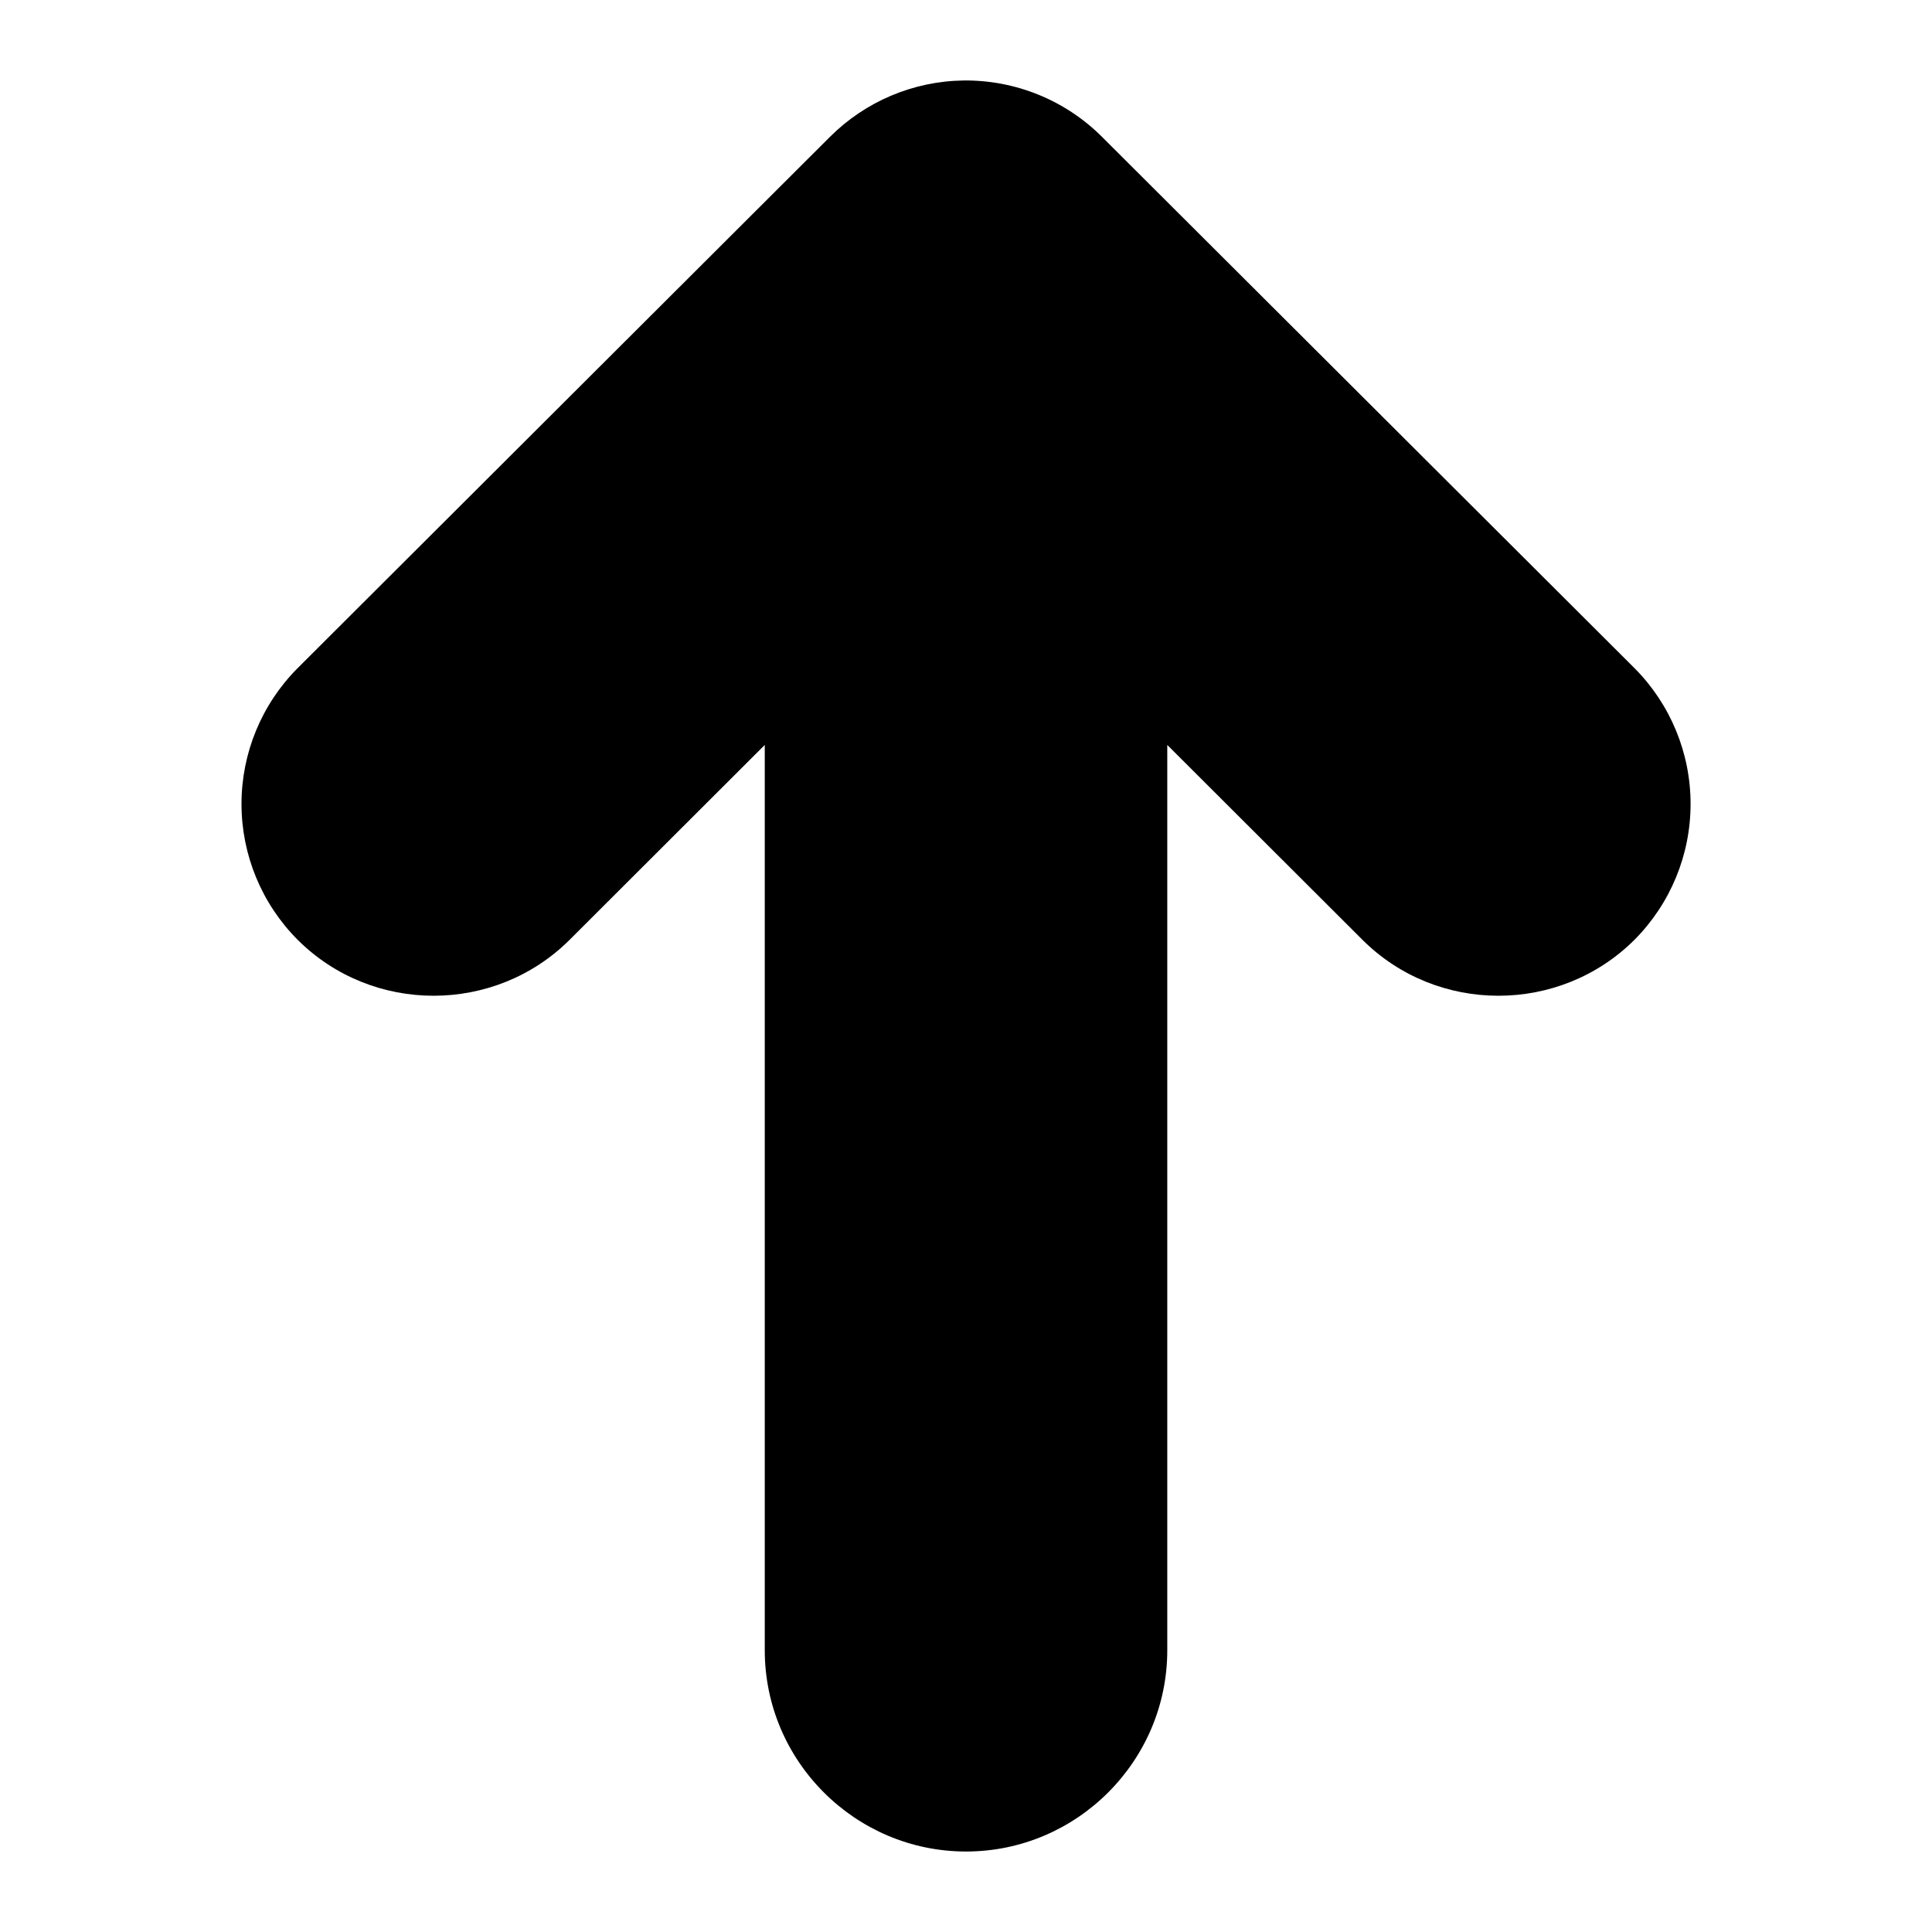
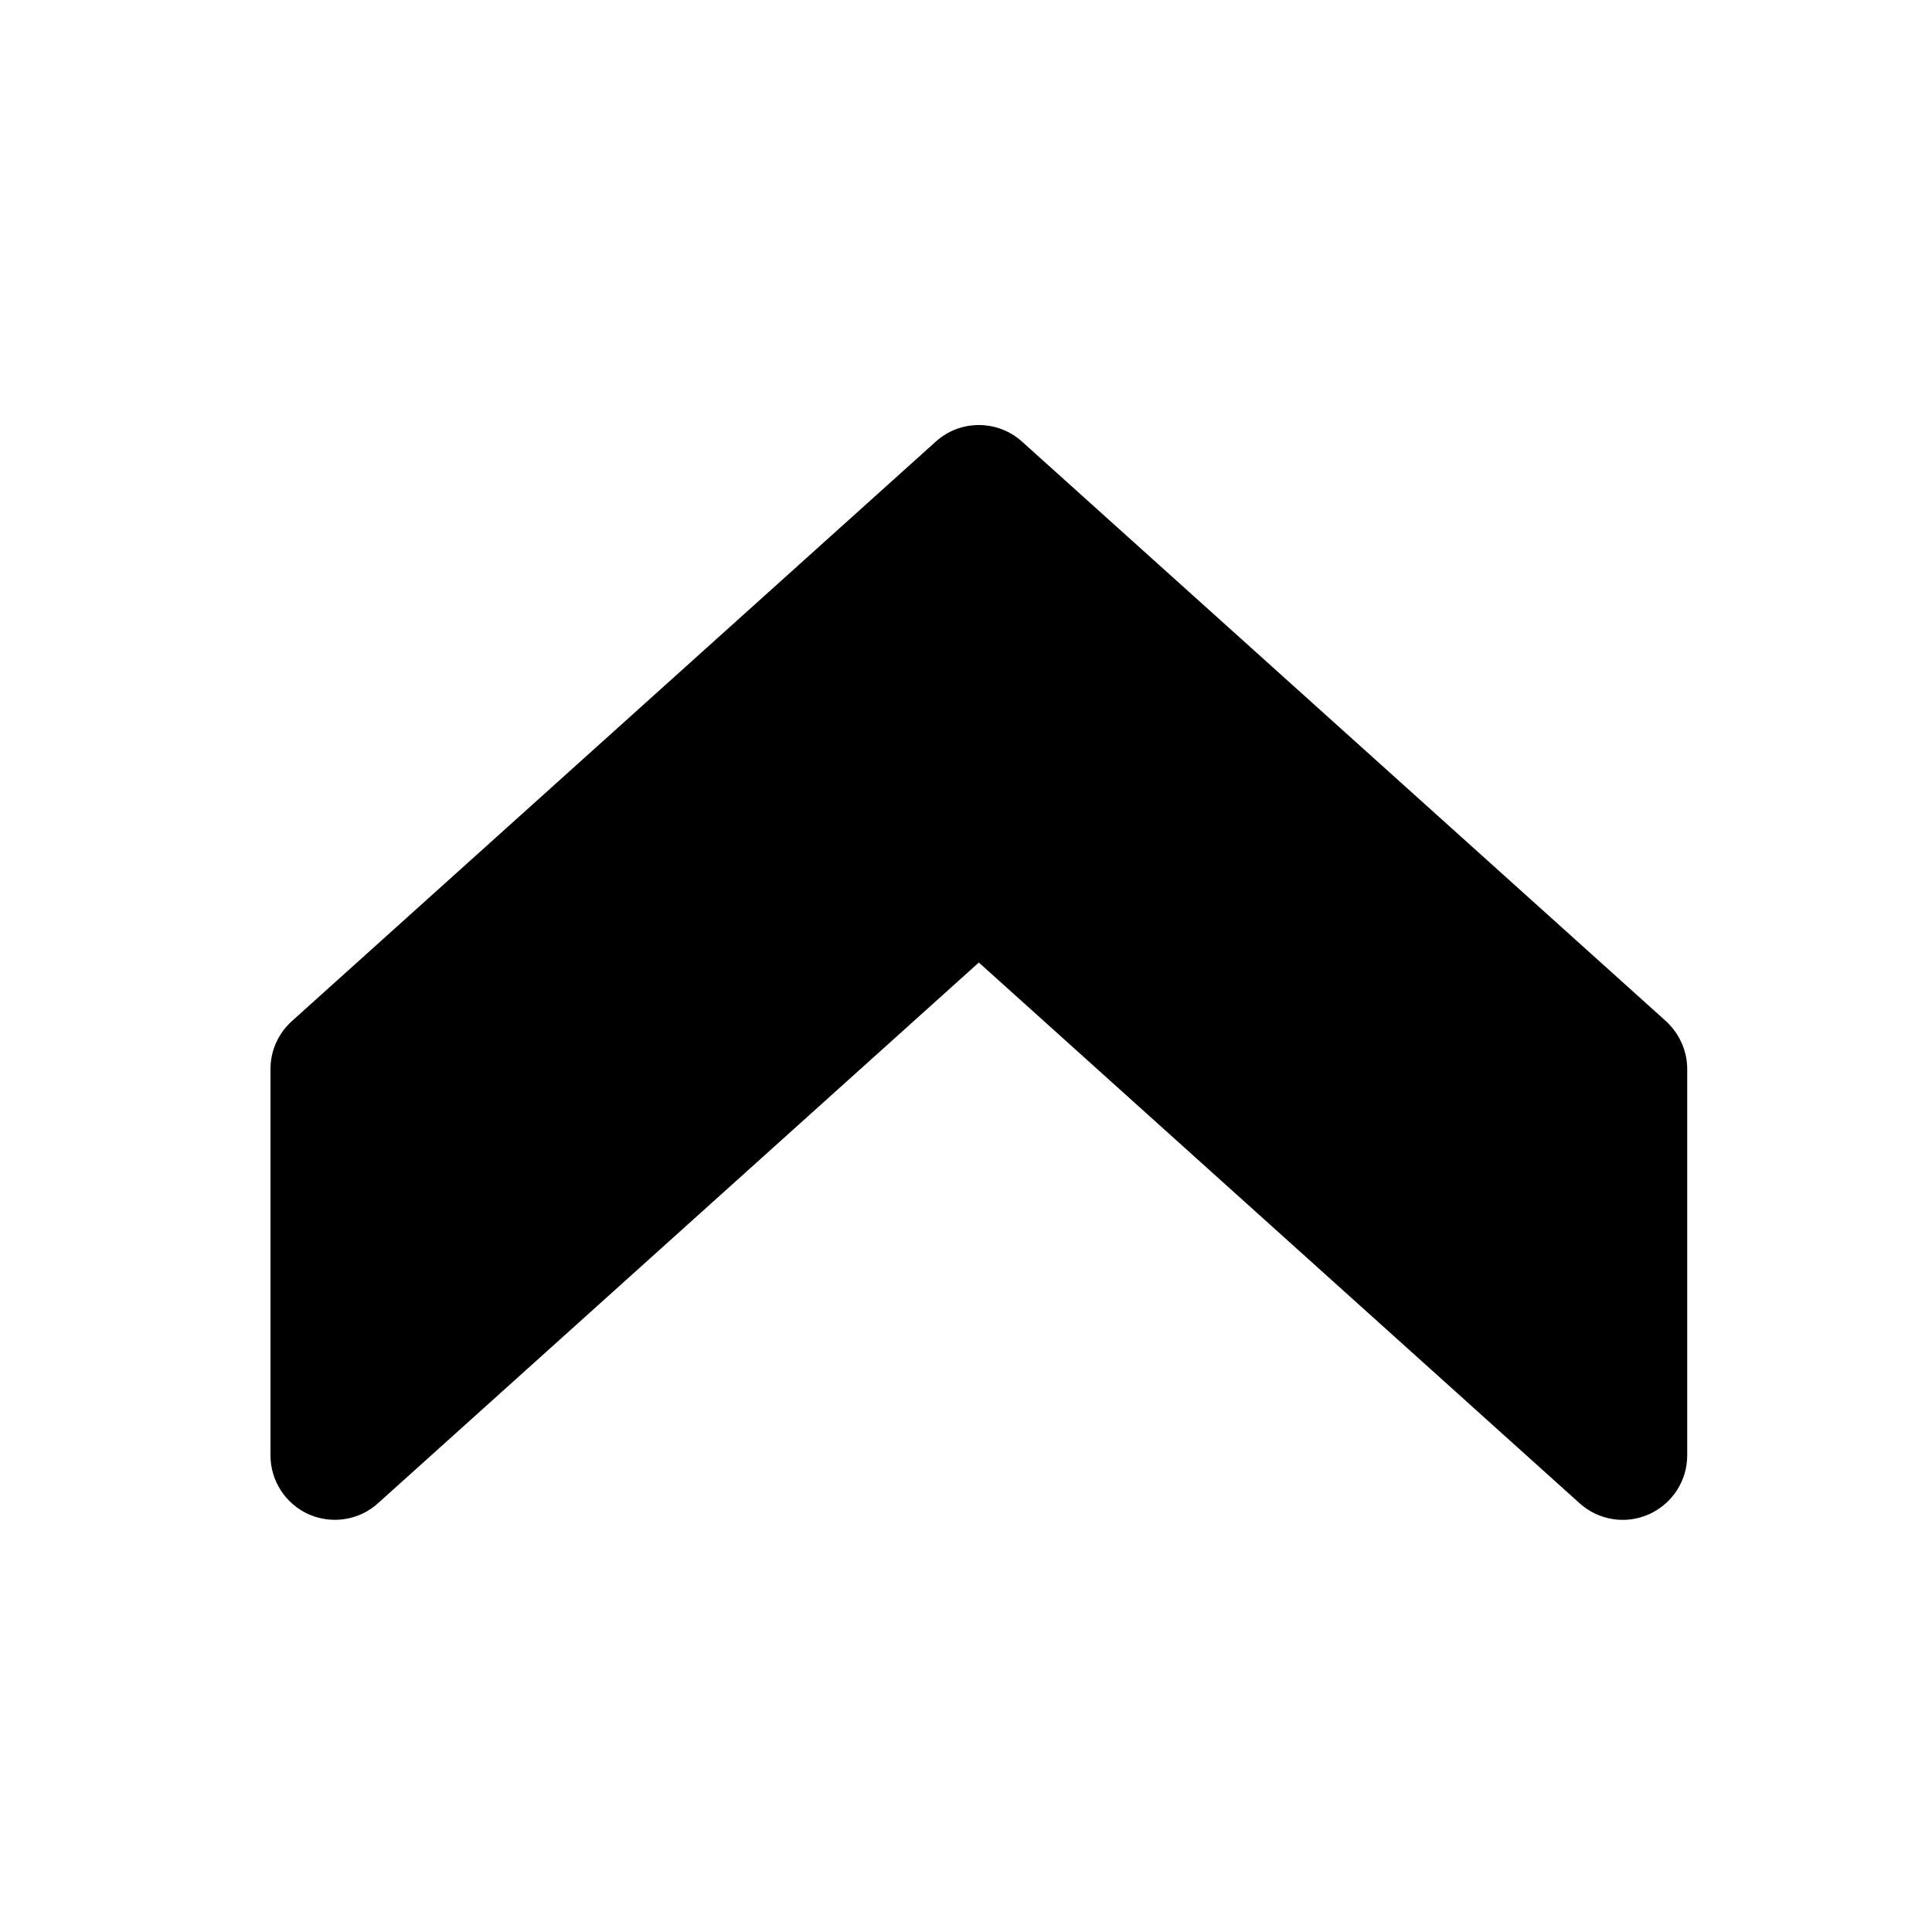
<svg xmlns="http://www.w3.org/2000/svg" width="50" height="50" viewBox="0 0 50 50" fill="none">
-   <path d="M24.934 2.083C23.637 2.101 22.399 2.624 21.481 3.54L7.702 17.292C6.772 18.225 6.25 19.489 6.25 20.806C6.25 22.124 6.772 23.387 7.702 24.321C9.637 26.253 12.806 26.253 14.743 24.321L19.792 19.279V42.708C19.792 45.576 22.133 47.917 25.001 47.917C27.868 47.917 30.209 45.576 30.209 42.708V19.279L35.259 24.321C37.194 26.253 40.363 26.253 42.301 24.321C43.23 23.387 43.752 22.124 43.752 20.806C43.752 19.489 43.23 18.225 42.301 17.292L28.518 3.54C28.048 3.071 27.489 2.7 26.874 2.45C26.258 2.2 25.598 2.075 24.934 2.083Z" fill="black" />
+   <path d="M24.219 11.428L7.553 26.427C7.2 26.747 7 27.193 7 27.667V37.666C7 37.988 7.094 38.303 7.269 38.573C7.444 38.843 7.693 39.057 7.987 39.189C8.59 39.456 9.293 39.346 9.78 38.906L25.332 24.91L40.882 38.906C41.371 39.346 42.075 39.459 42.675 39.189C43.278 38.919 43.665 38.323 43.665 37.666V27.667C43.665 27.193 43.461 26.747 43.115 26.427L26.449 11.428C25.816 10.857 24.849 10.857 24.219 11.428Z" fill="black" />
</svg>
